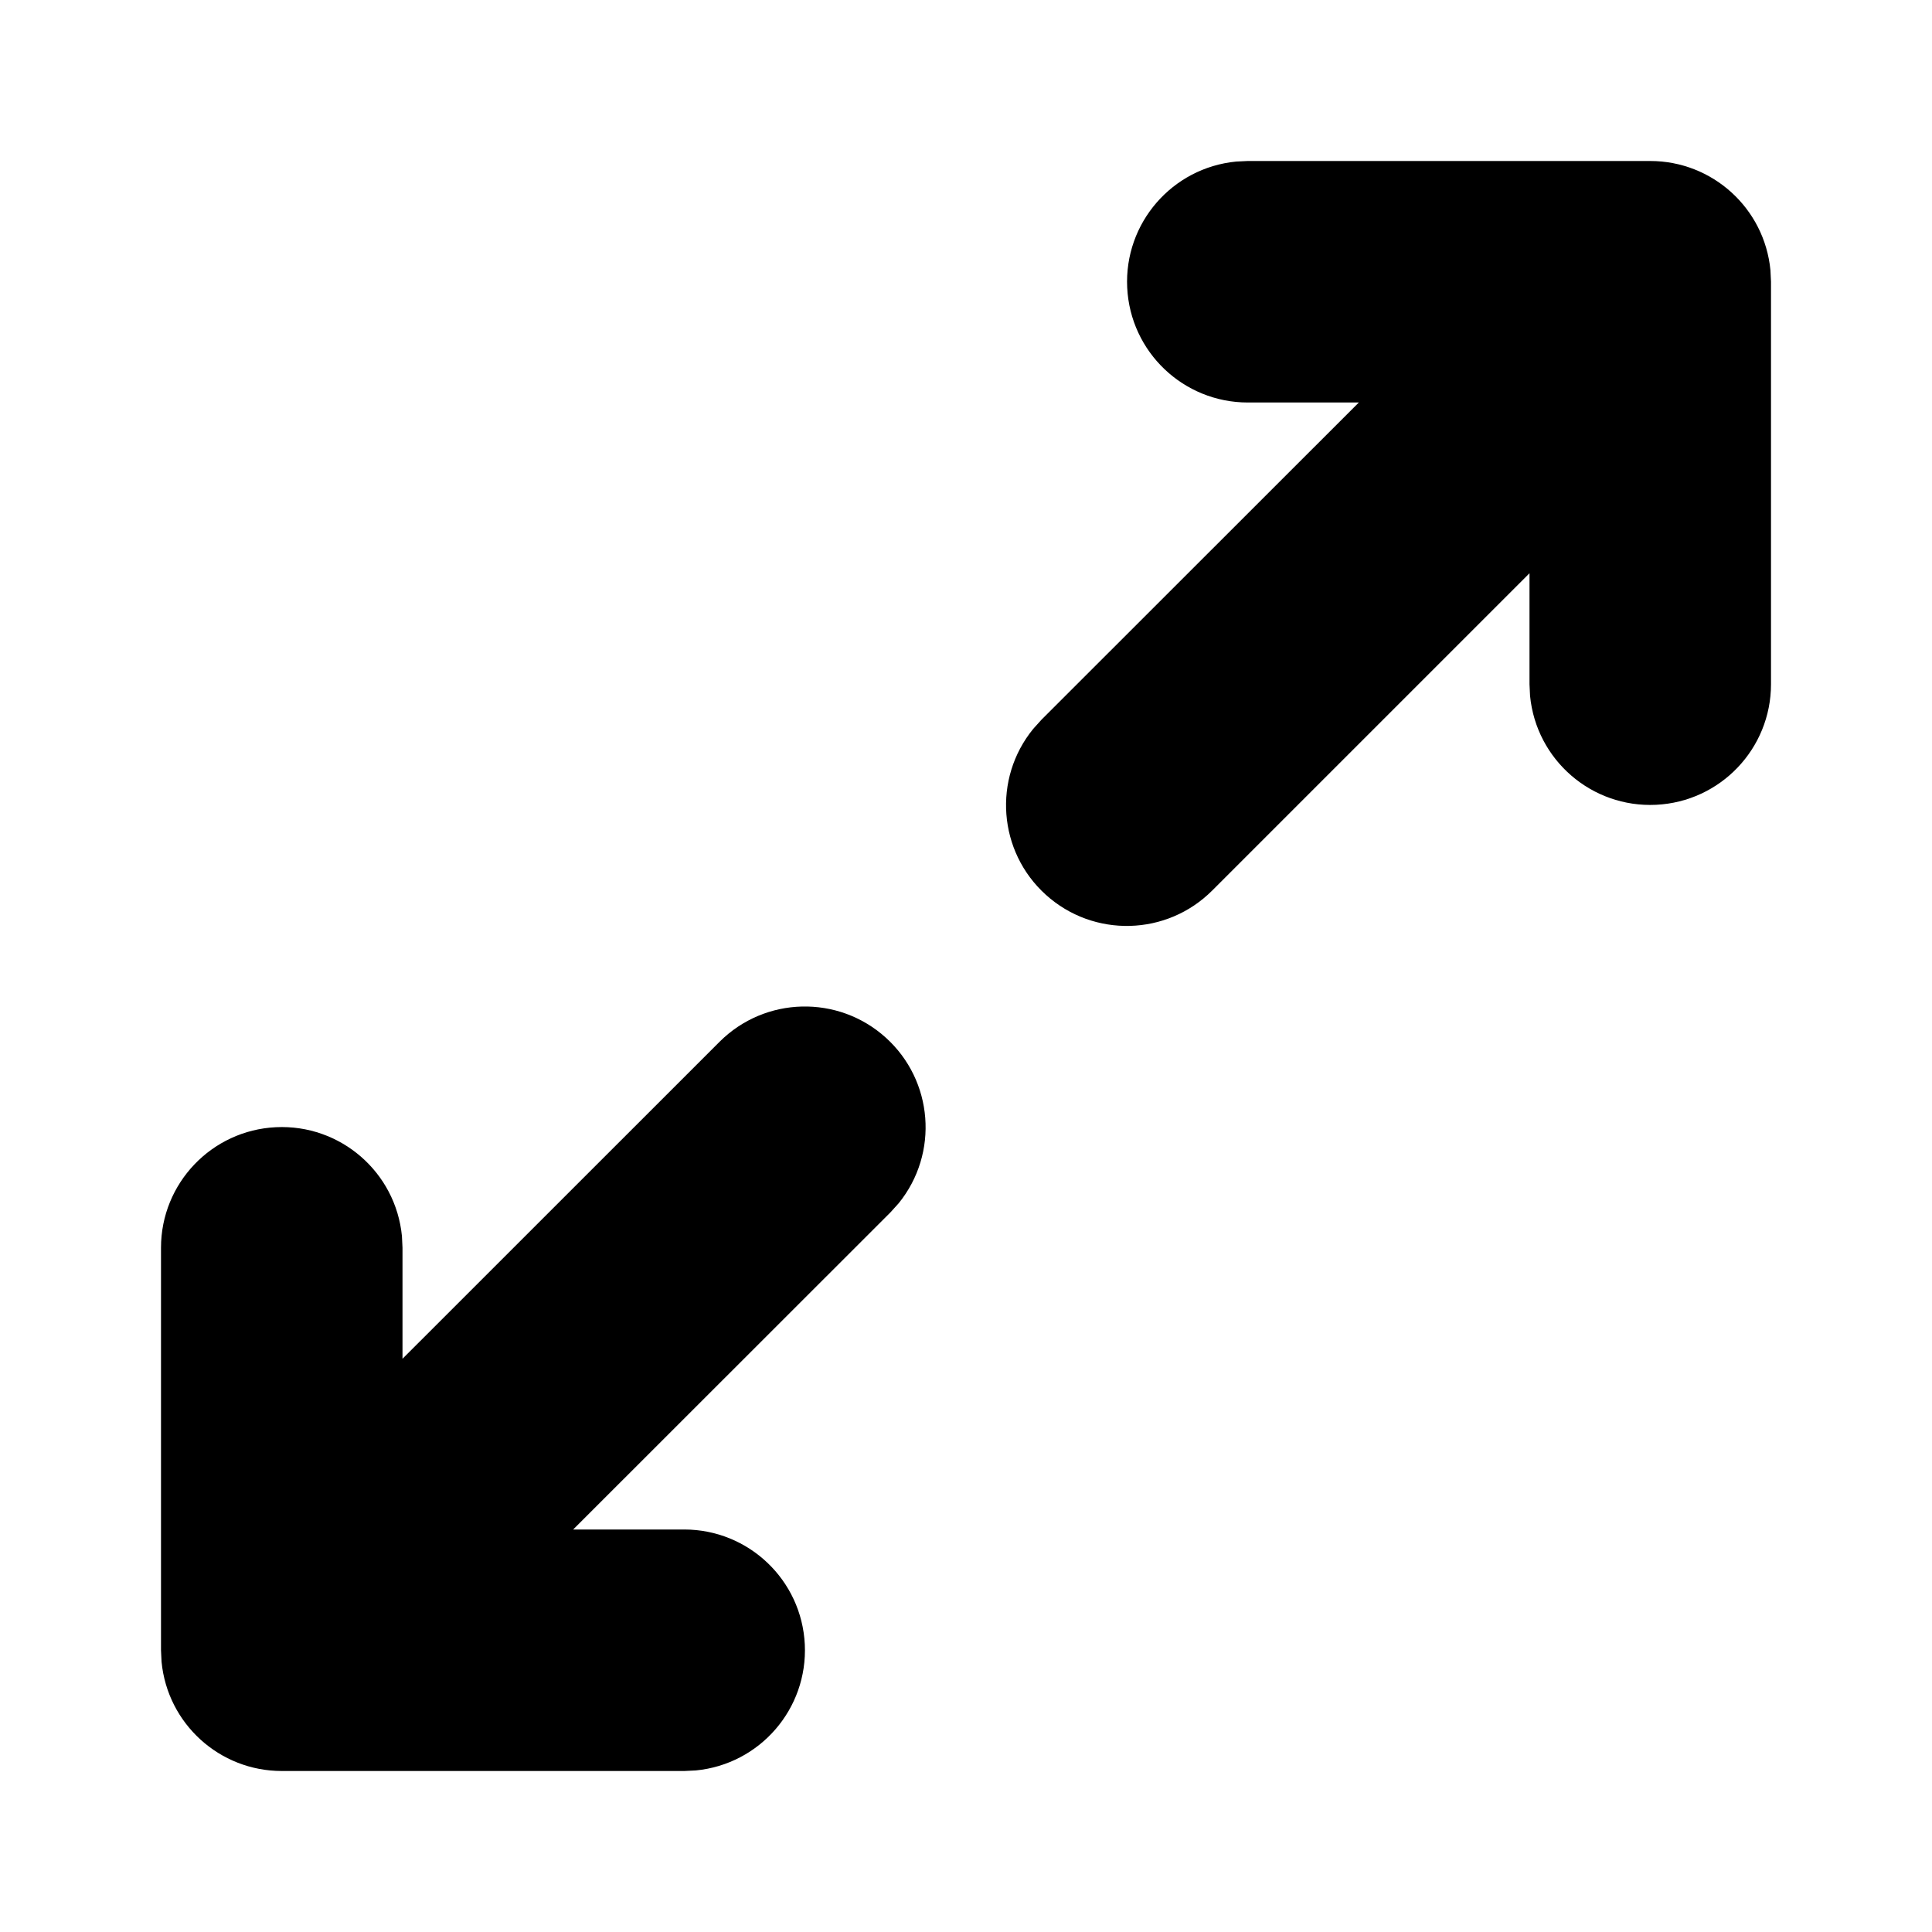
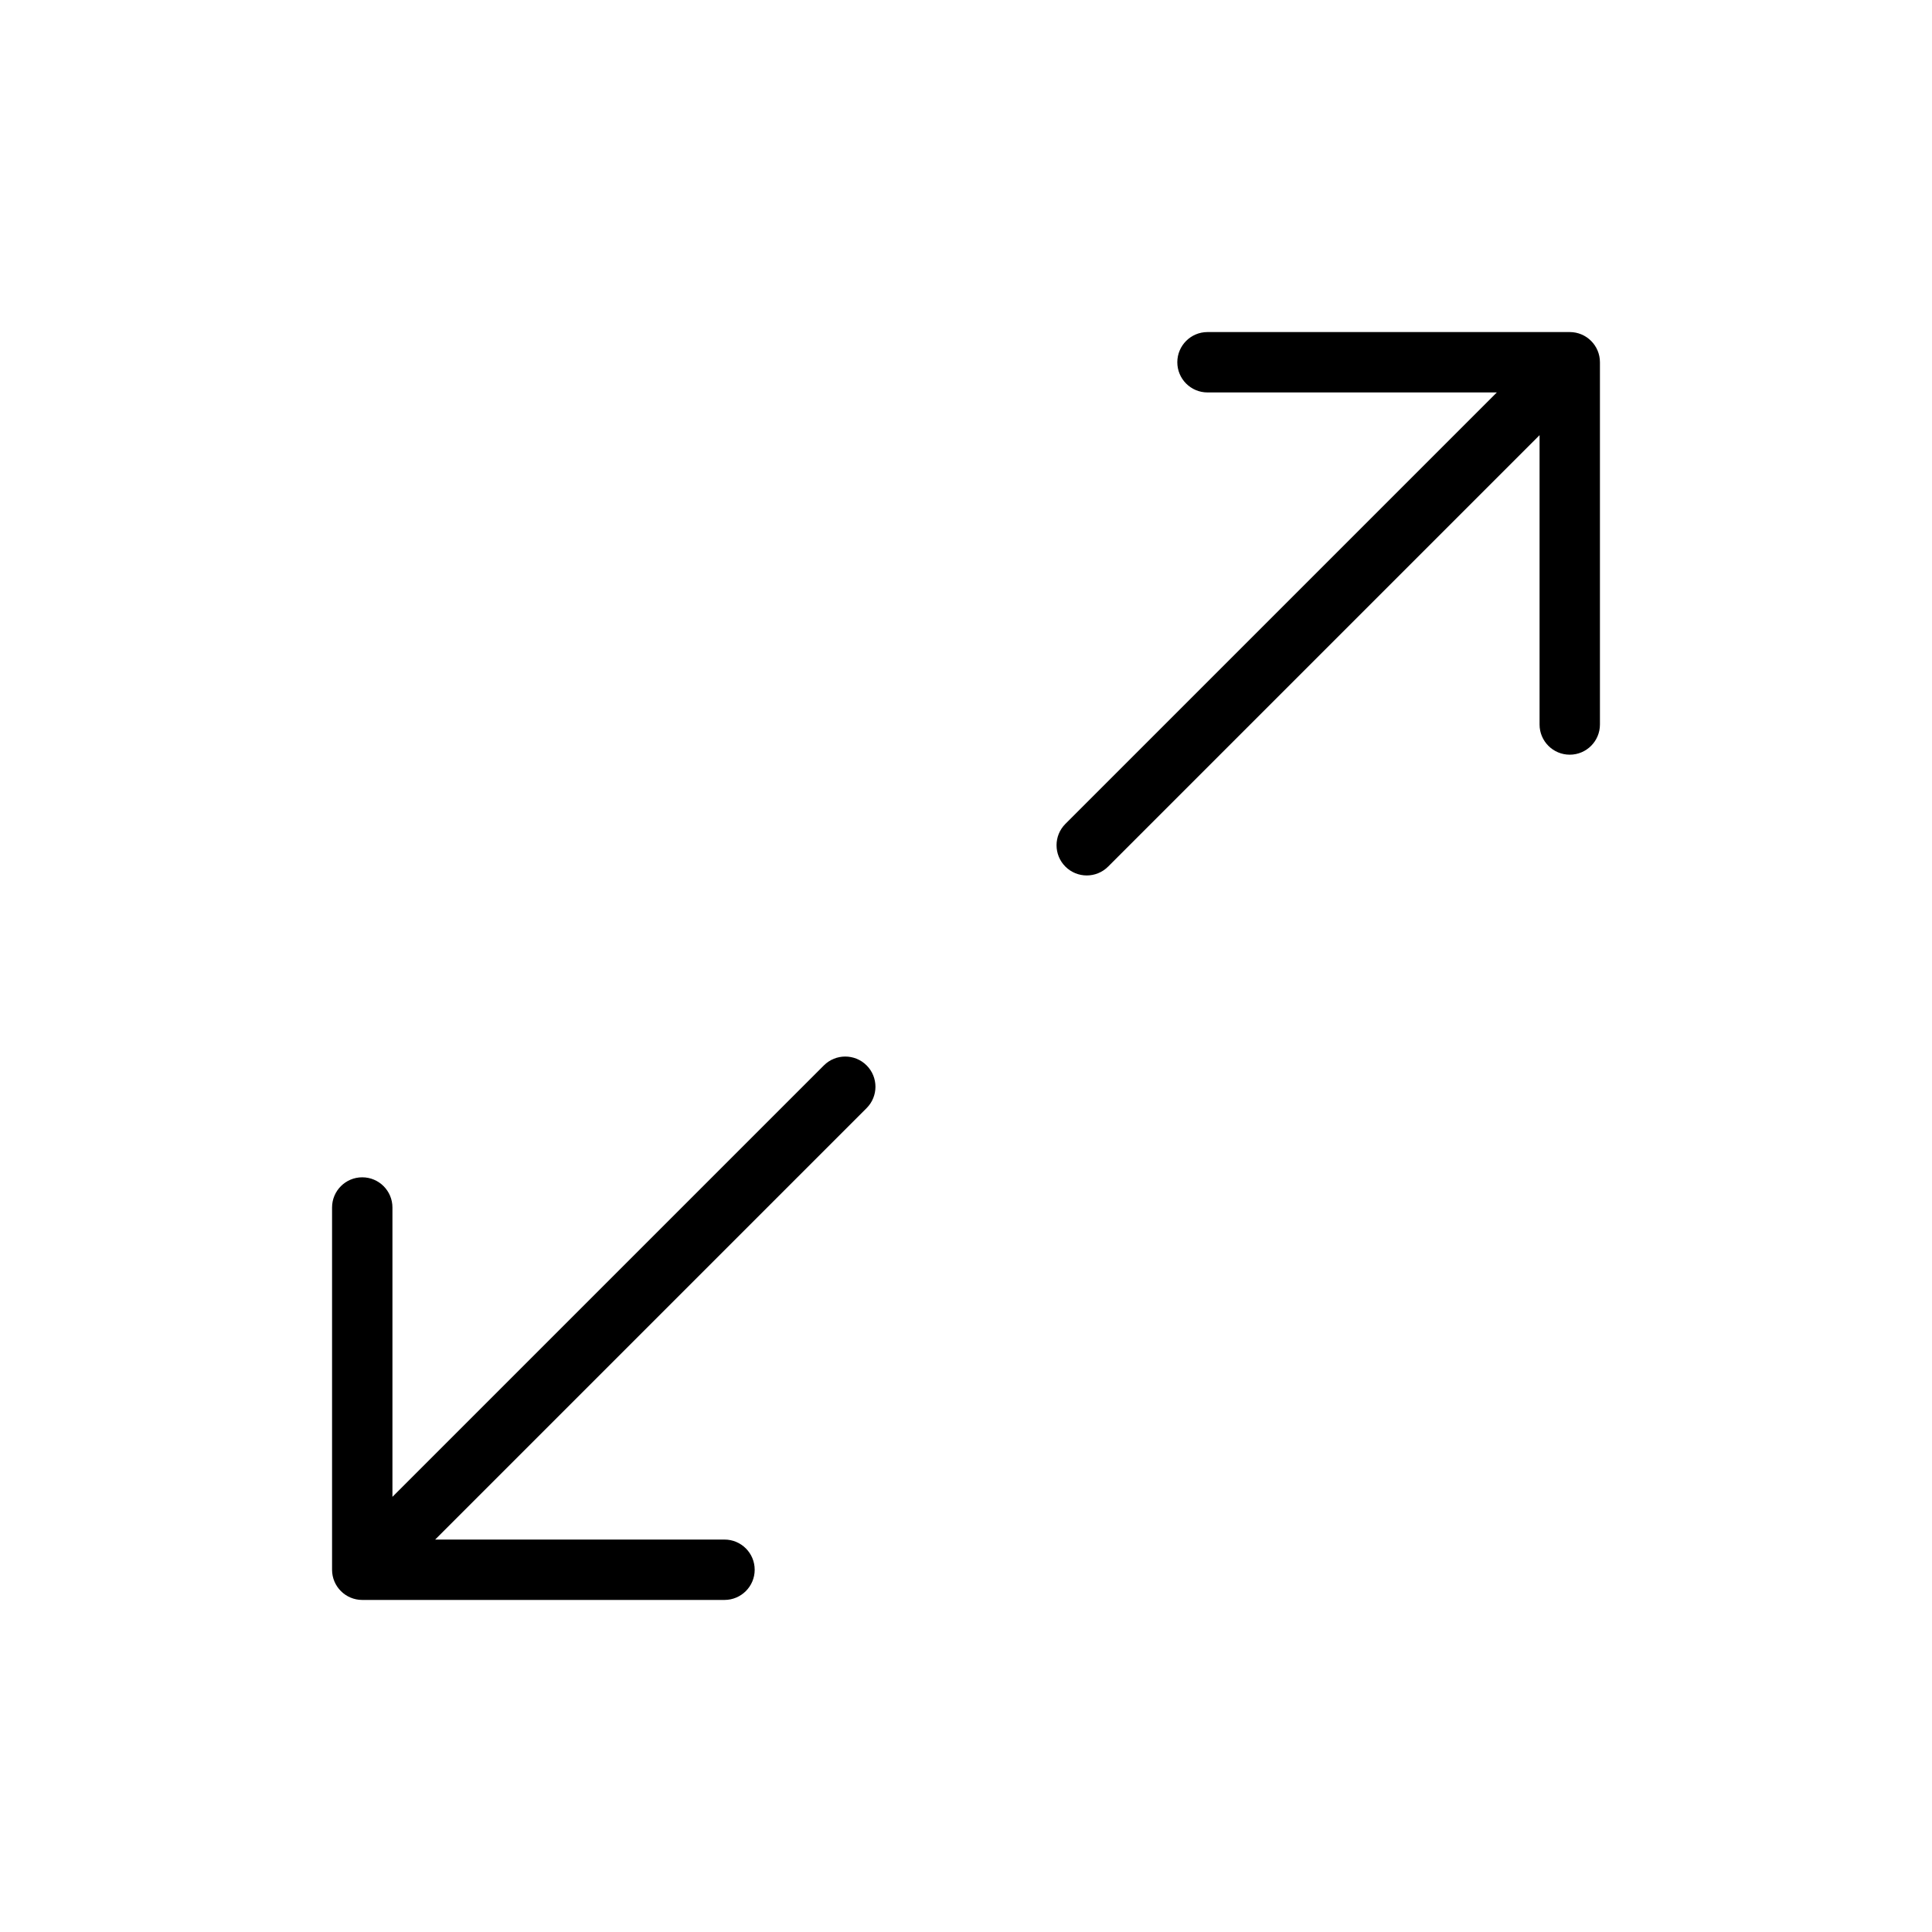
- <svg xmlns="http://www.w3.org/2000/svg" width="2.2em" height="2.2em" viewBox="0 0 24 24">
-   <g fill="none">
-     <path d="M24 0v24H0V0zM12.593 23.258l-.011.002l-.071.035l-.02.004l-.014-.004l-.071-.035c-.01-.004-.019-.001-.024.005l-.004.01l-.017.428l.005.02l.01.013l.104.074l.015.004l.012-.004l.104-.074l.012-.016l.004-.017l-.017-.427c-.002-.01-.009-.017-.017-.018m.265-.113l-.013.002l-.185.093l-.01.01l-.003.011l.018.43l.005.012l.008.007l.201.093c.012.004.023 0 .029-.008l.004-.014l-.034-.614c-.003-.012-.01-.02-.02-.022m-.715.002a.023.023 0 0 0-.027.006l-.006.014l-.034.614c0 .012.007.02.017.024l.015-.002l.201-.093l.01-.008l.004-.011l.017-.43l-.003-.012l-.01-.01z" />
-     <path fill="currentColor" d="M8.94 12.94a1.5 1.5 0 0 1 2.224 2.007l-.103.114L7.12 19H8.5a1.5 1.5 0 0 1 .144 2.993L8.5 22h-5a1.5 1.5 0 0 1-1.493-1.356L2 20.5v-5a1.5 1.5 0 0 1 2.993-.144L5 15.5v1.379zM20.5 2a1.5 1.5 0 0 1 1.493 1.356L22 3.5v5a1.5 1.5 0 0 1-2.993.144L19 8.5V7.121l-3.94 3.94a1.5 1.5 0 0 1-2.224-2.008l.103-.114L16.88 5H15.5a1.5 1.5 0 0 1-.144-2.993L15.5 2z" />
-   </g>
+ <svg xmlns="http://www.w3.org/2000/svg" width="2.5em" height="2.5em" viewBox="0 0 256 256">
+   <path fill="currentColor" d="M212 48v48a4 4 0 0 1-8 0V57.66l-57.17 57.17a4 4 0 0 1-5.66-5.66L198.34 52H160a4 4 0 0 1 0-8h48a4 4 0 0 1 4 4m-102.83 93.17L52 198.34V160a4 4 0 0 0-8 0v48a4 4 0 0 0 4 4h48a4 4 0 0 0 0-8H57.66l57.17-57.17a4 4 0 0 0-5.66-5.66" />
</svg>
